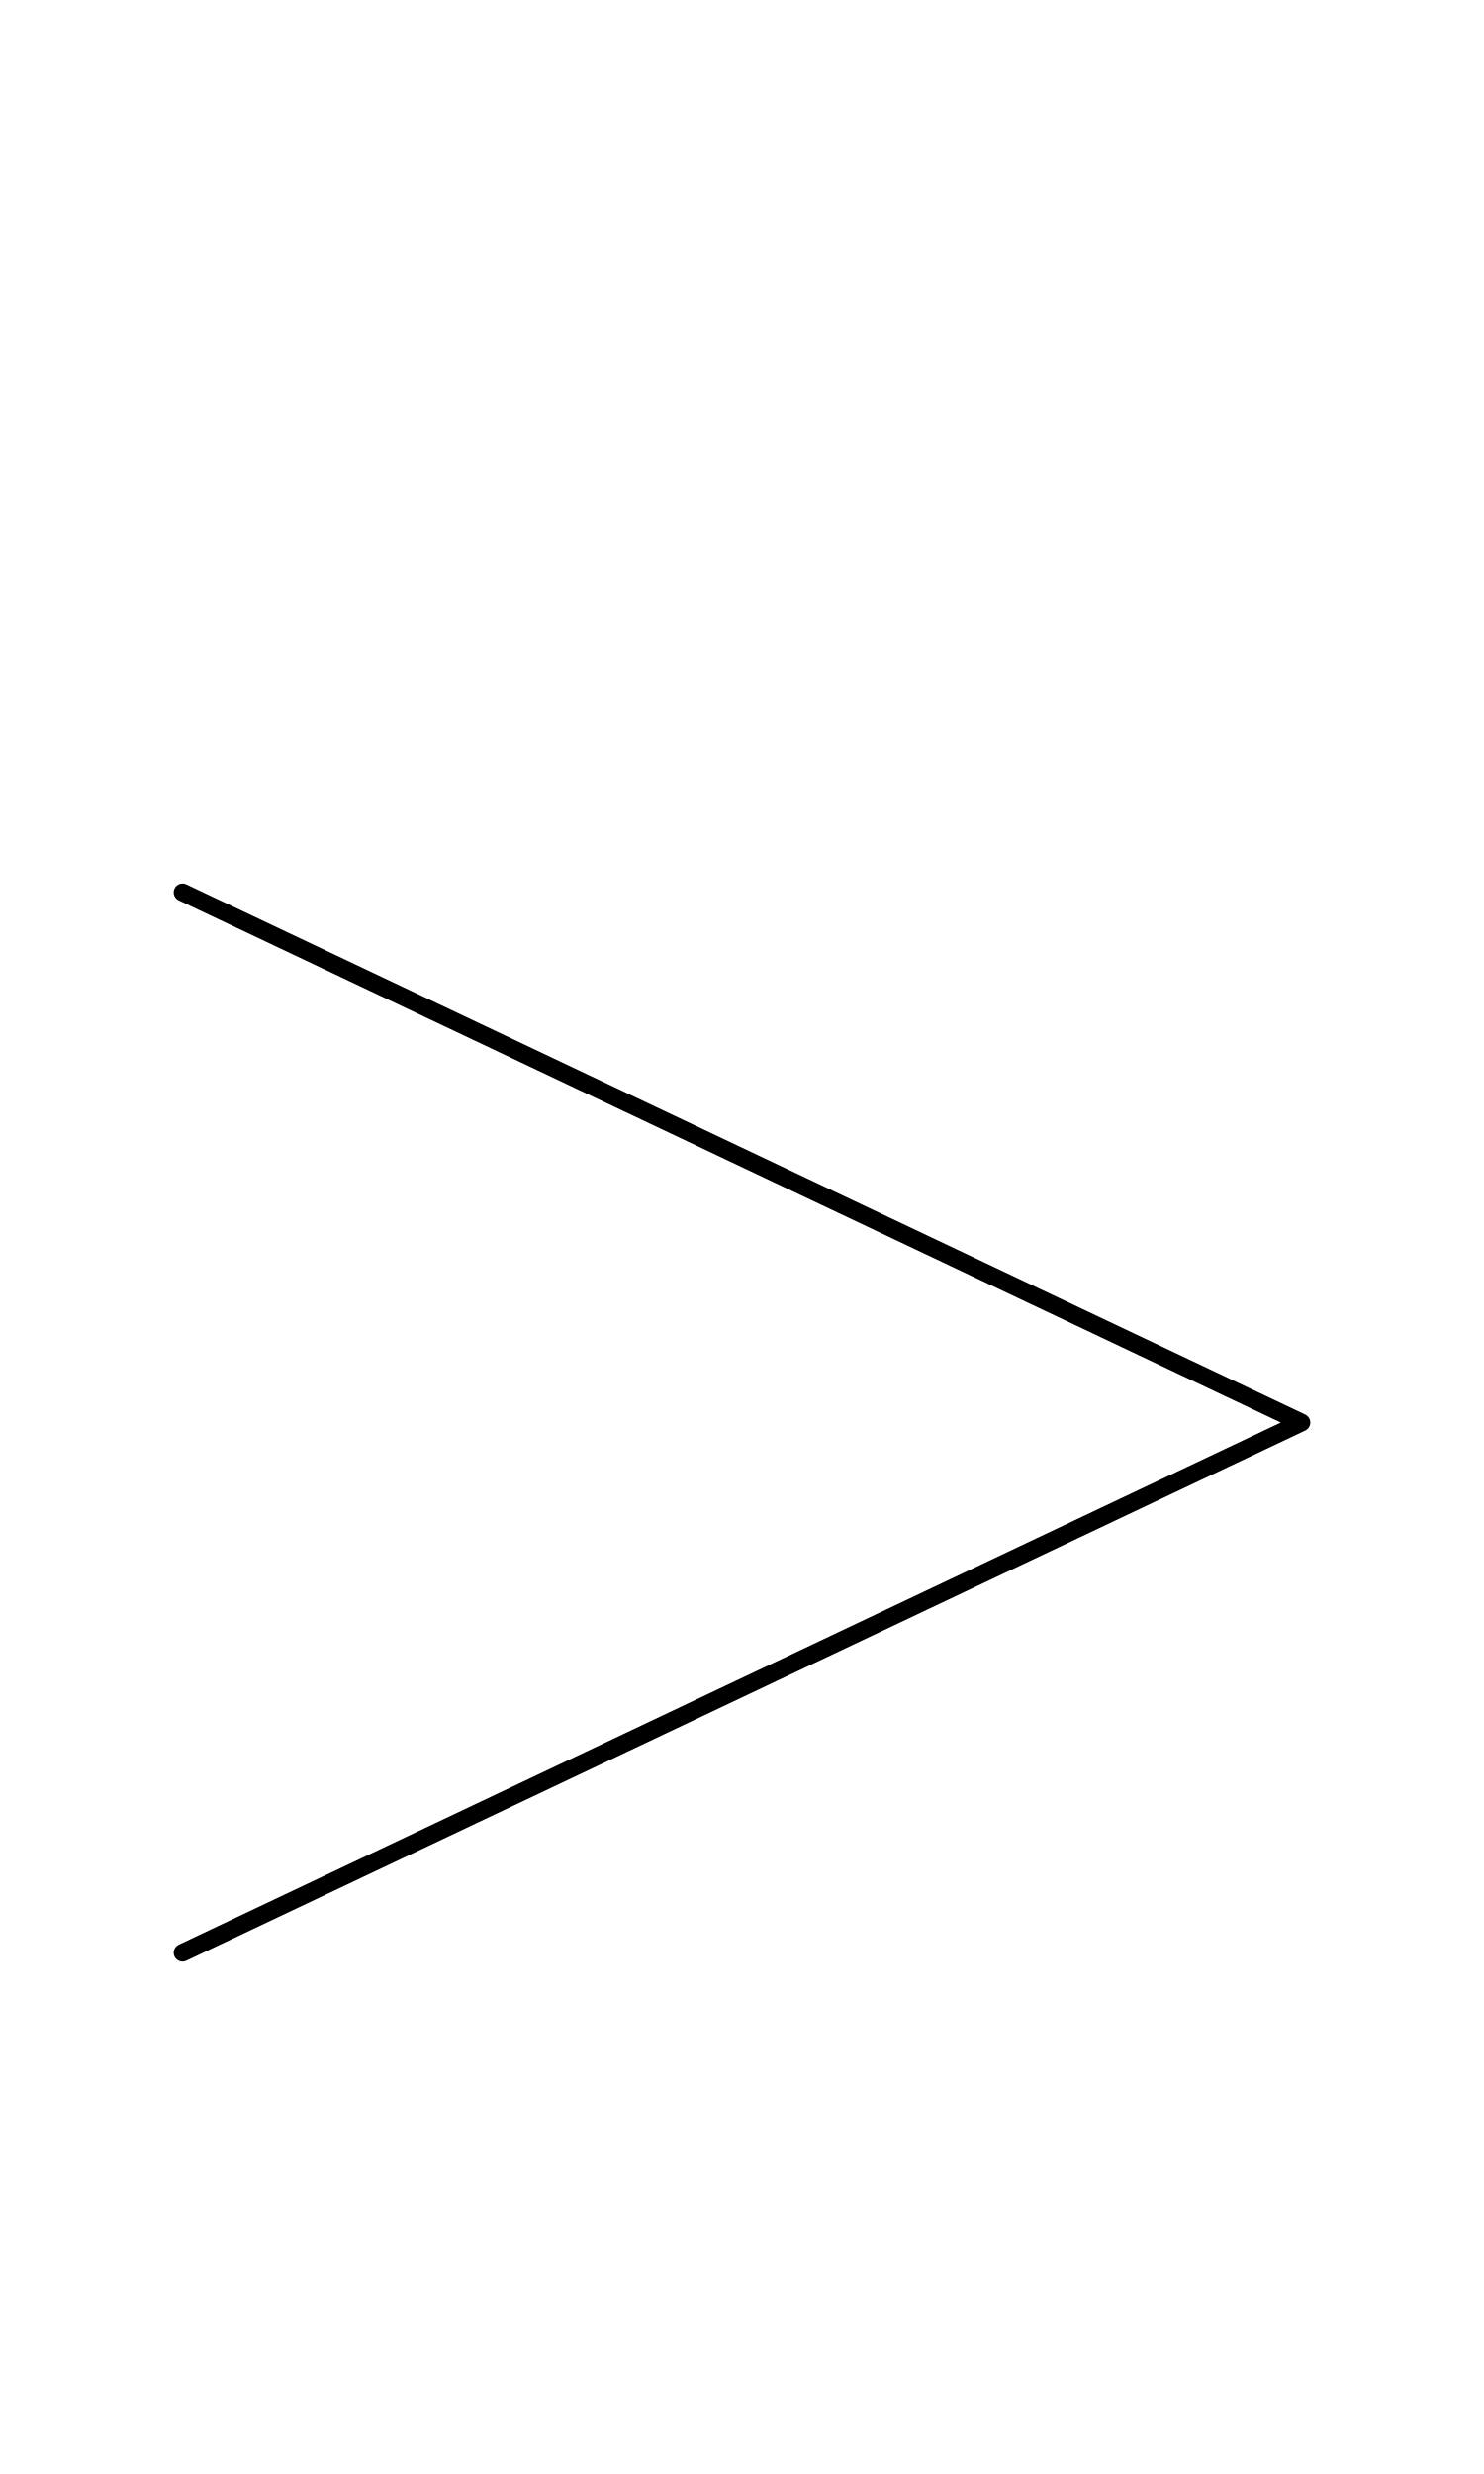
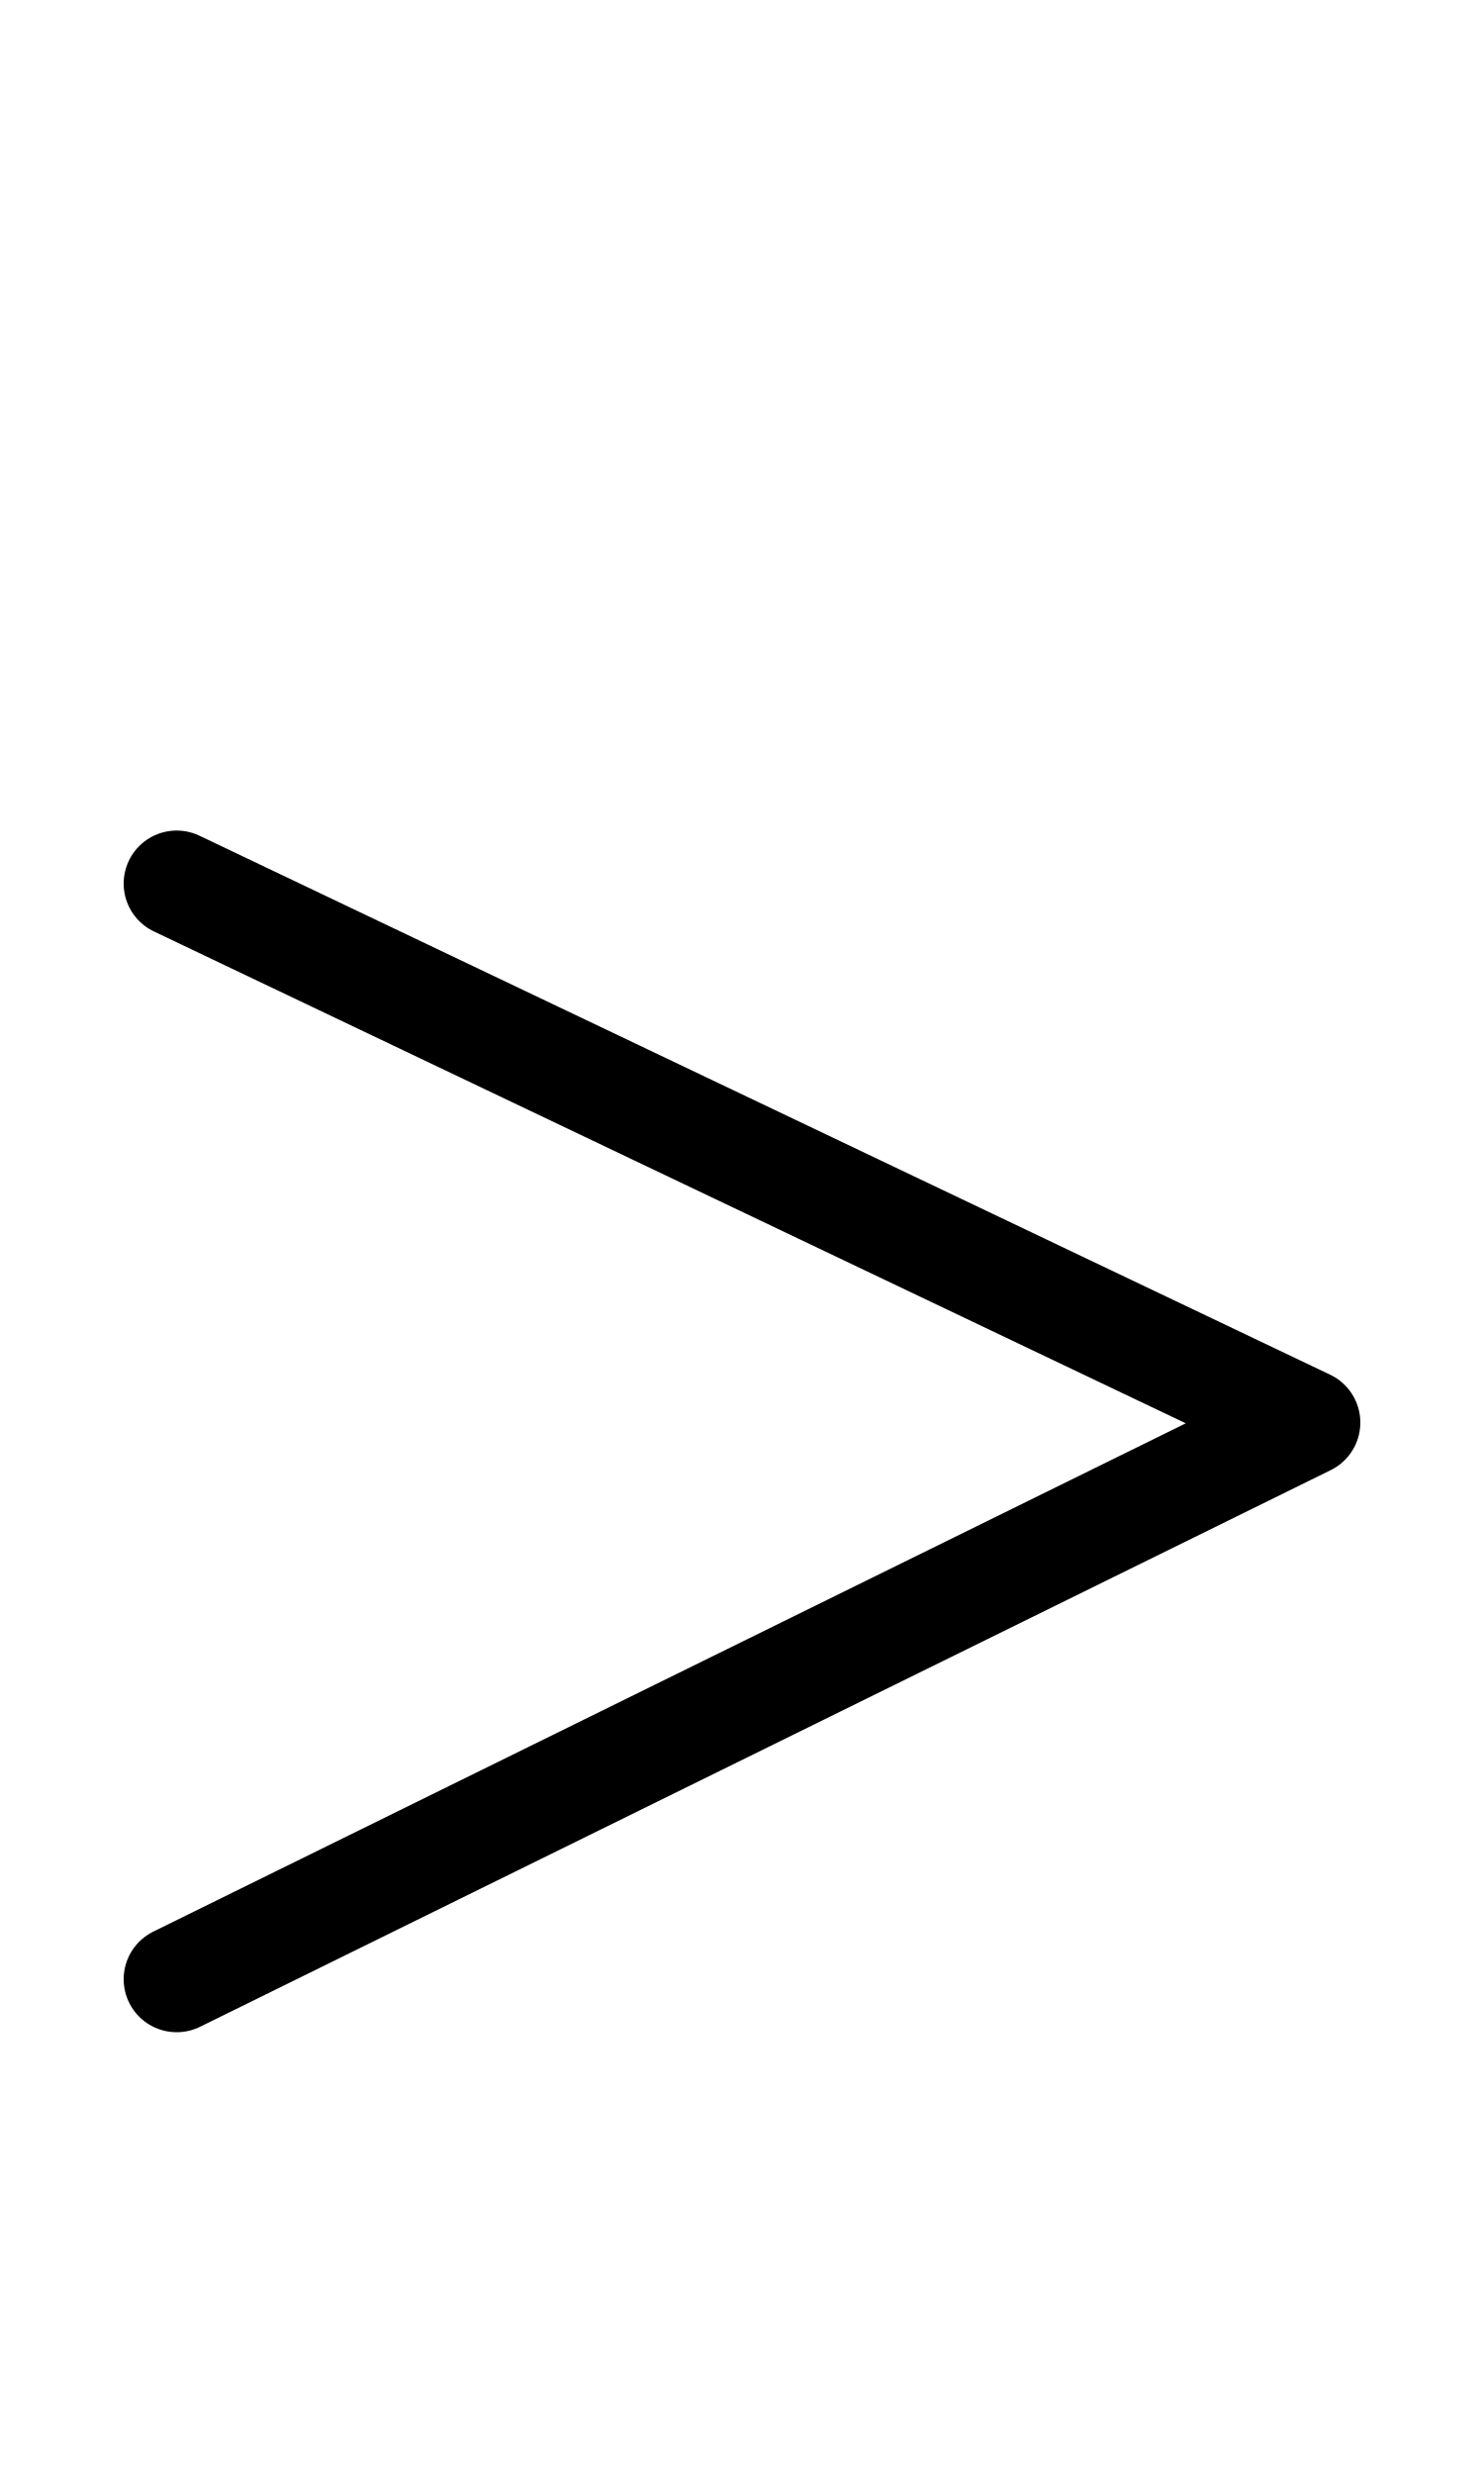
<svg xmlns="http://www.w3.org/2000/svg" width="1008" height="1680" viewBox="0 0 63 105" version="1.1" id="svg5" xml:space="preserve">
  <defs id="defs2" />
  <g id="layer3" style="display:inline;opacity:0.5;stroke-width:3.6;stroke-dasharray:none" transform="matrix(0.8333333,0,0,0.8333333,-157.9762,-173.0963)" />
  <g id="layer2" style="display:inline" />
  <g id="layer1" style="display:inline">
-     <path style="display:inline;fill:none;fill-opacity:1;stroke:#000000;stroke-width:0.75;stroke-linecap:round;stroke-linejoin:round;stroke-miterlimit:2.613;stroke-dasharray:none;stroke-opacity:1" d="M 7.75,82.875 55.25,60.375 7.75,37.875" id="path1569" />
+     <path style="display:inline;fill:none;fill-opacity:1;stroke:#000000;stroke-width:4.5;stroke-linecap:round;stroke-linejoin:round;stroke-miterlimit:2.613;stroke-dasharray:none;stroke-opacity:1" d="M 7.5,84 55.5,60.375 7.5,37.5" id="path1569" />
+     <g id="g1564" transform="translate(-0.00601702,-3340.959)">
+       <g id="layer3-3" style="display:inline;opacity:0.5;stroke-width:3.6;stroke-dasharray:none" transform="matrix(0.8333333,0,0,0.8333333,-157.9762,-173.0963)" />
+       <g id="layer2-1" style="display:inline" />
+       <g id="layer1-9" style="display:inline" />
+     </g>
  </g>
</svg>
